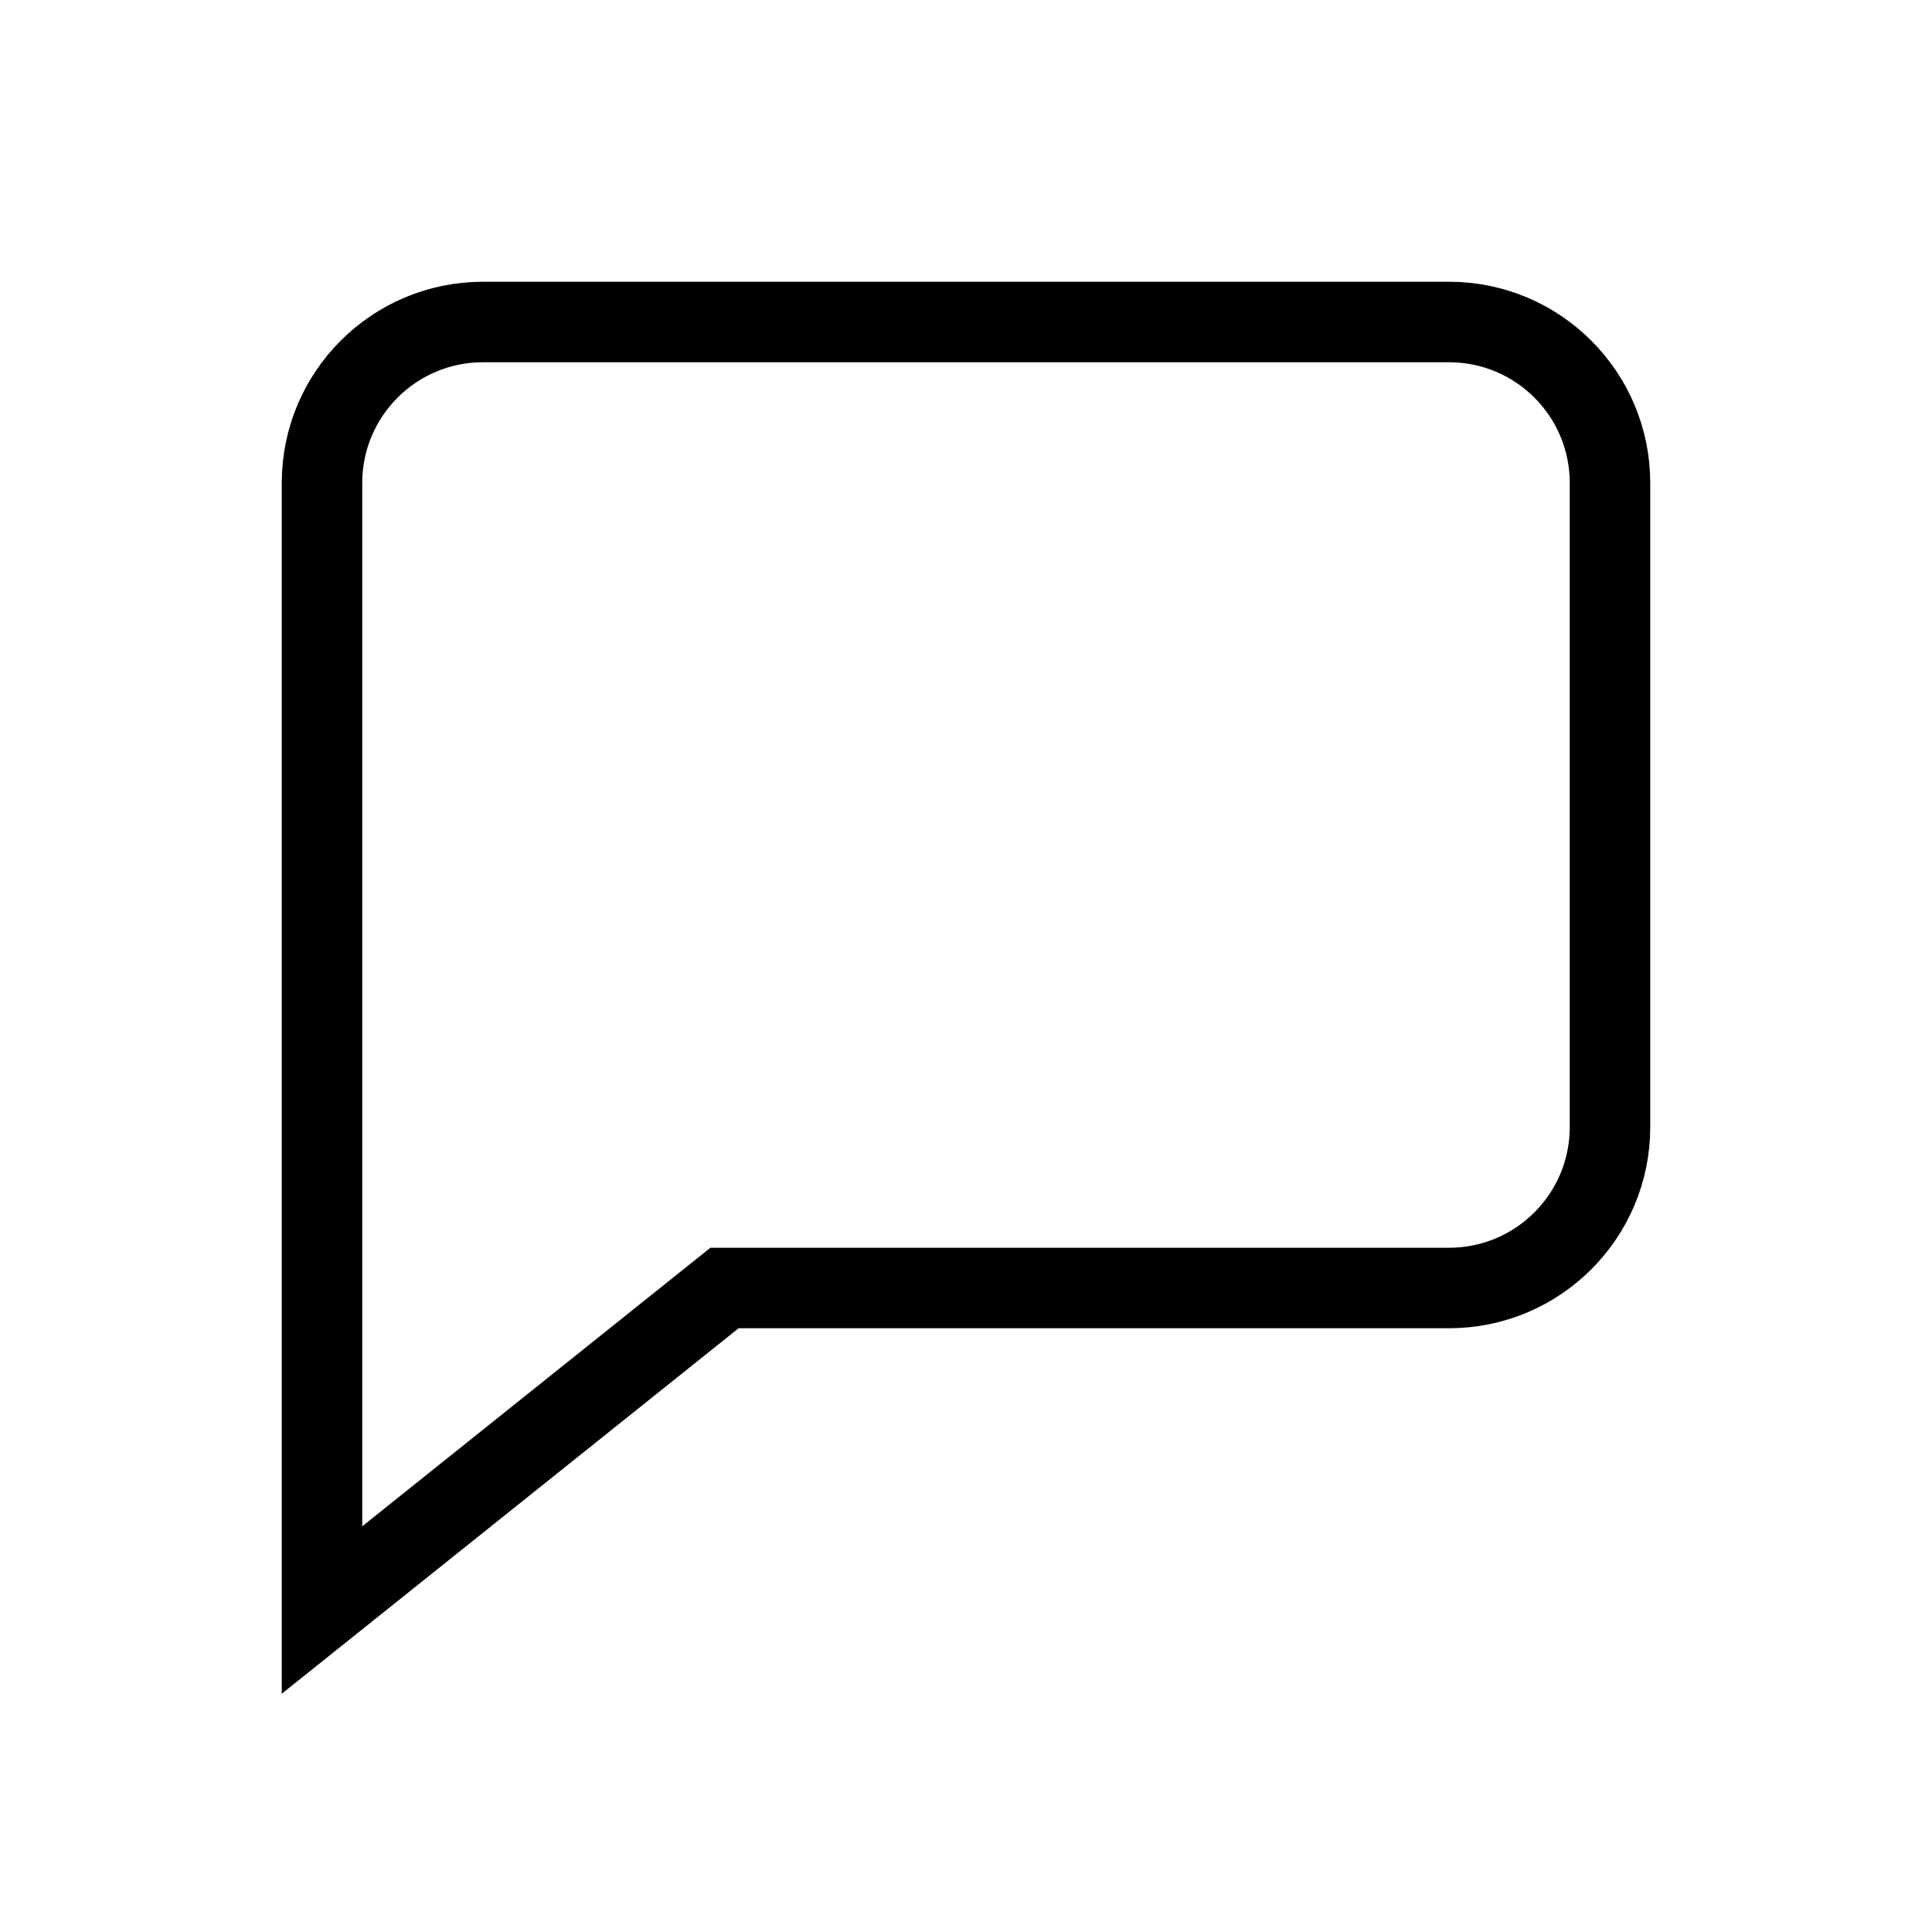
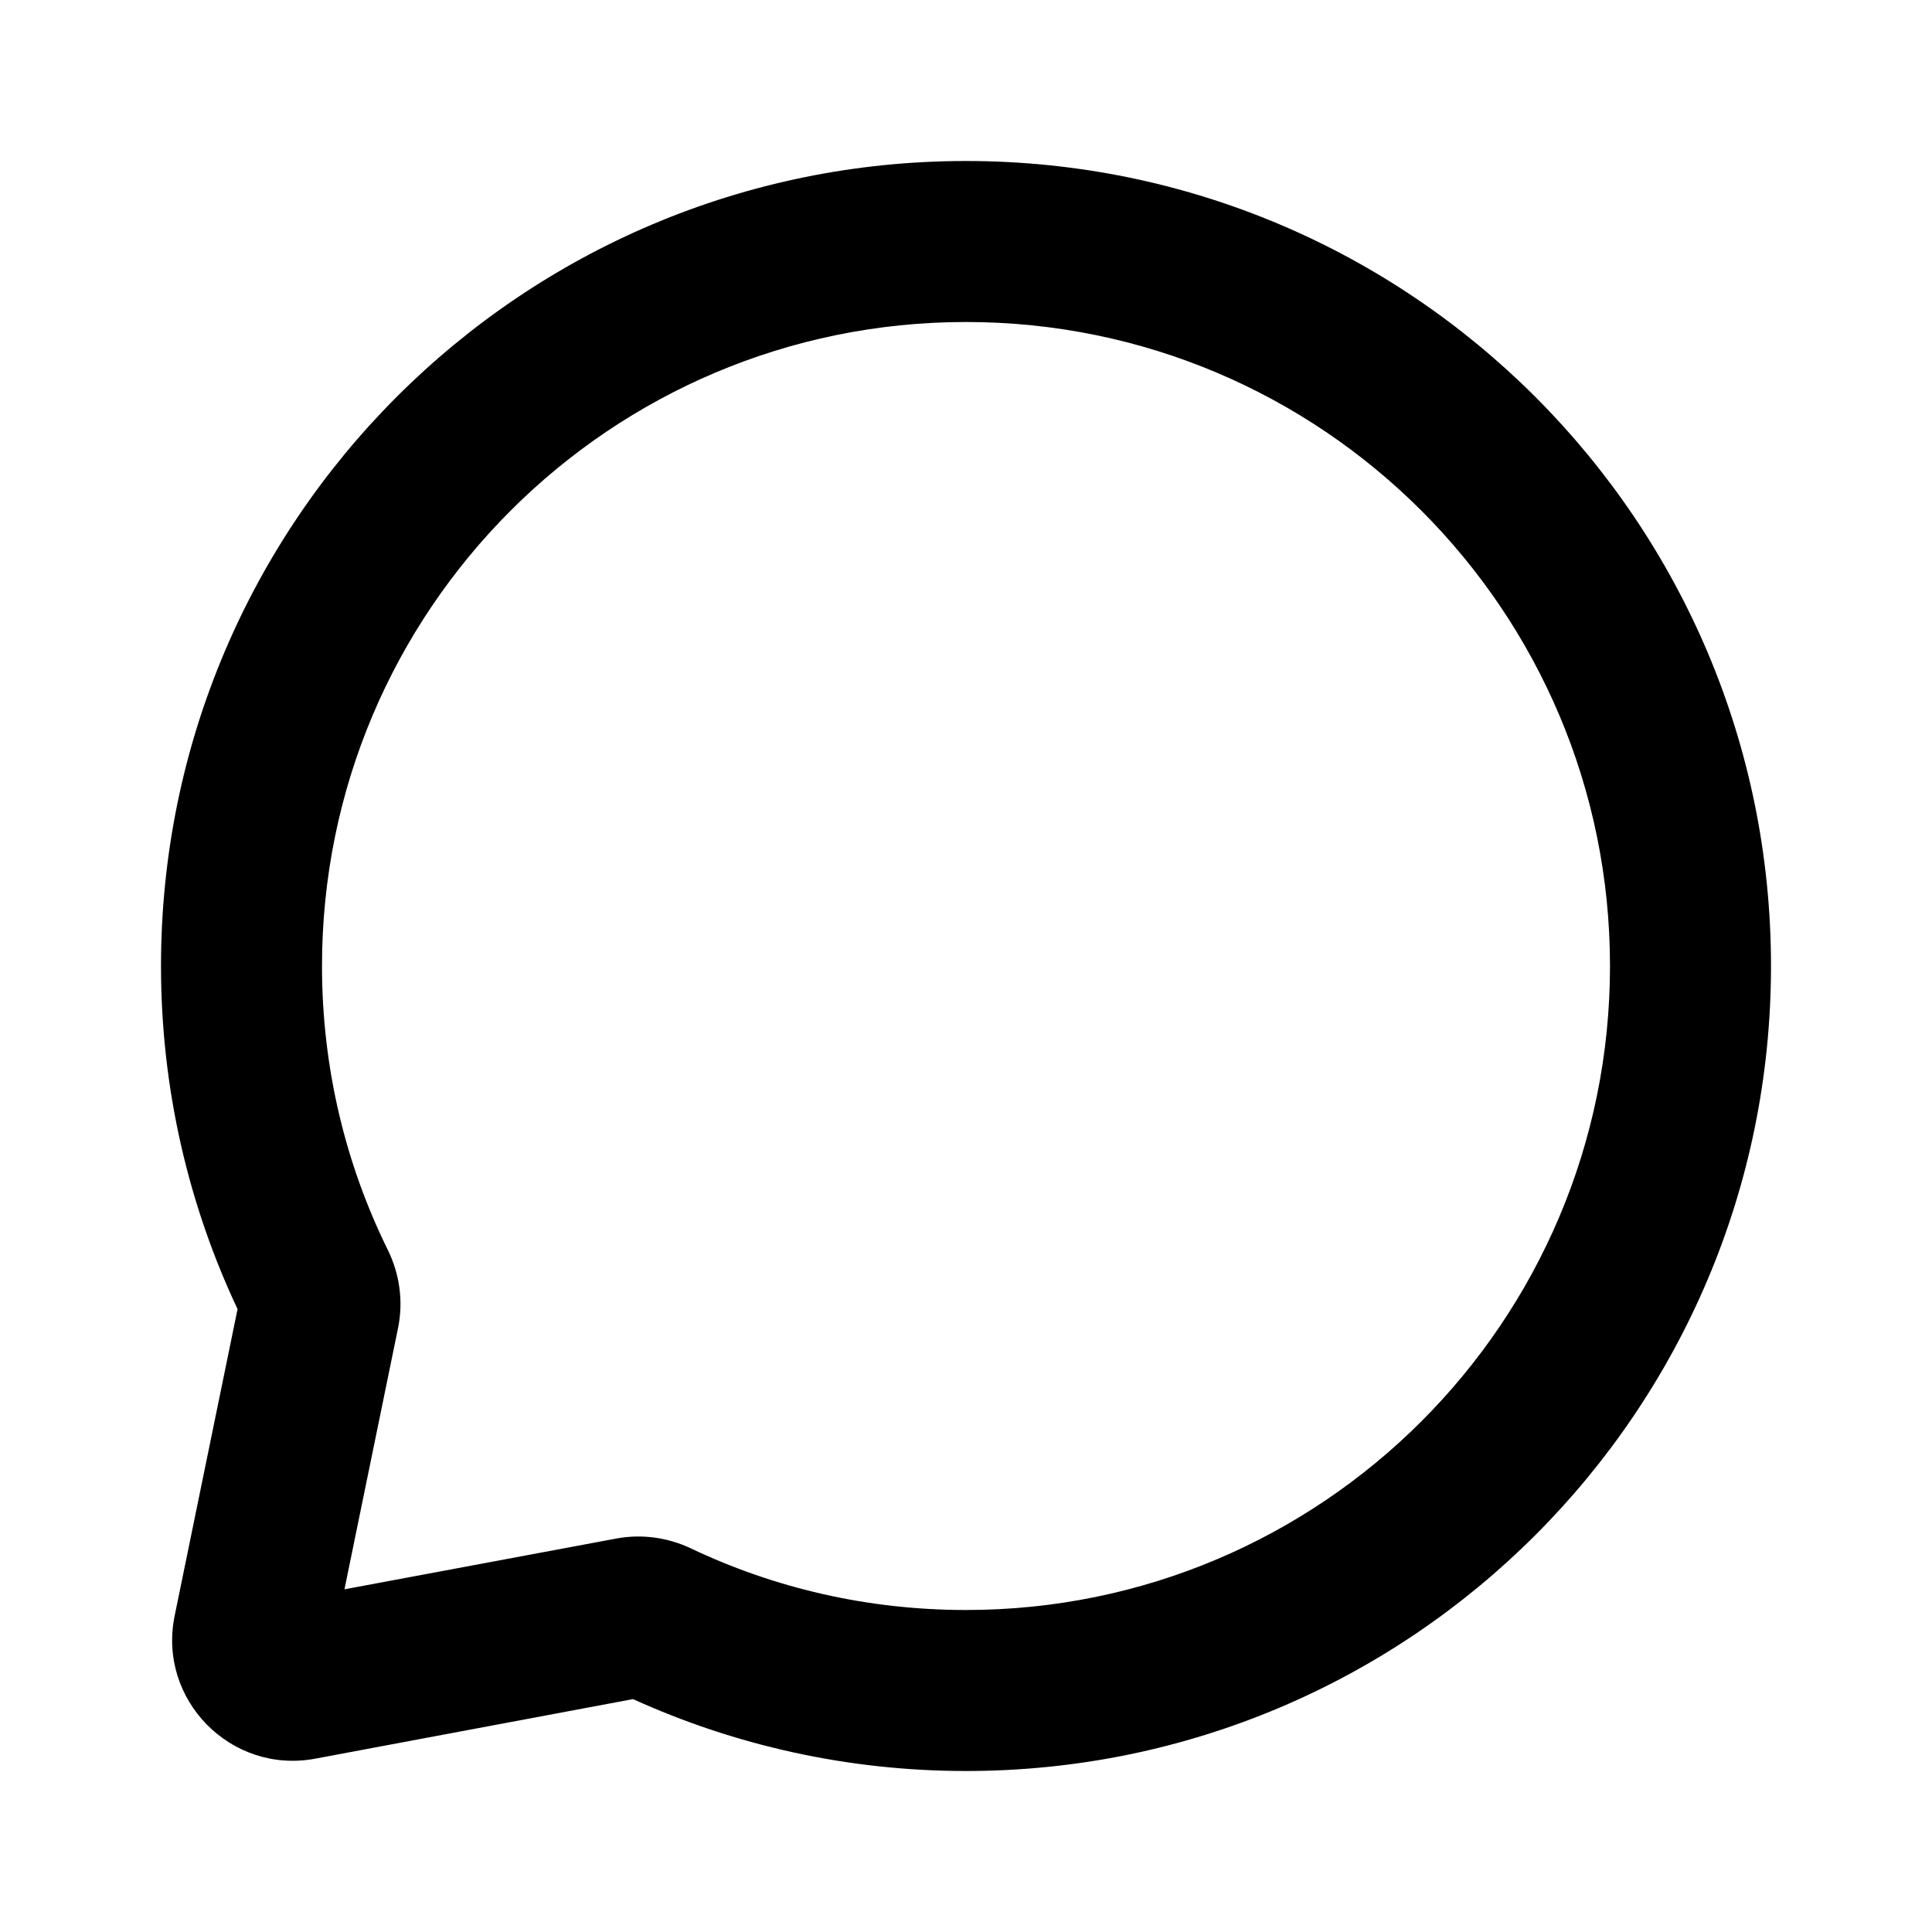
- <svg xmlns="http://www.w3.org/2000/svg" width="24" height="24" viewBox="0 0 24 24" fill="none">
-   <path d="M4 6C4 4.895 4.895 4 6 4H18C19.105 4 20 4.895 20 6V14C20 15.105 19.105 16 18 16H9L4 20V6Z" stroke="currentColor" strokewidth="2" strokelinejoin="round" />
+ <svg xmlns="http://www.w3.org/2000/svg" width="24" height="24" viewBox="0 0 24 24" fill="currentColor">
+   <path clip-rule="evenodd" fill-rule="evenodd" d="M12 4c-4.418 0-8 3.582-8 8 0 1.268.294 2.465.818 3.528.144.292.196.634.126.973l-.665 3.242 3.373-.63c.323-.061.647-.012.927.12C9.615 19.726 10.774 20 12 20c4.418 0 8-3.582 8-8s-3.582-8-8-8zM3.547 19.88zM2 12C2 6.477 6.477 2 12 2s10 4.477 10 10-4.477 10-10 10c-1.473 0-2.874-.32-4.136-.893l-3.949.74c-1.047.195-1.96-.733-1.745-1.777l.781-3.808C2.341 14.968 2 13.522 2 12z" />
</svg>
